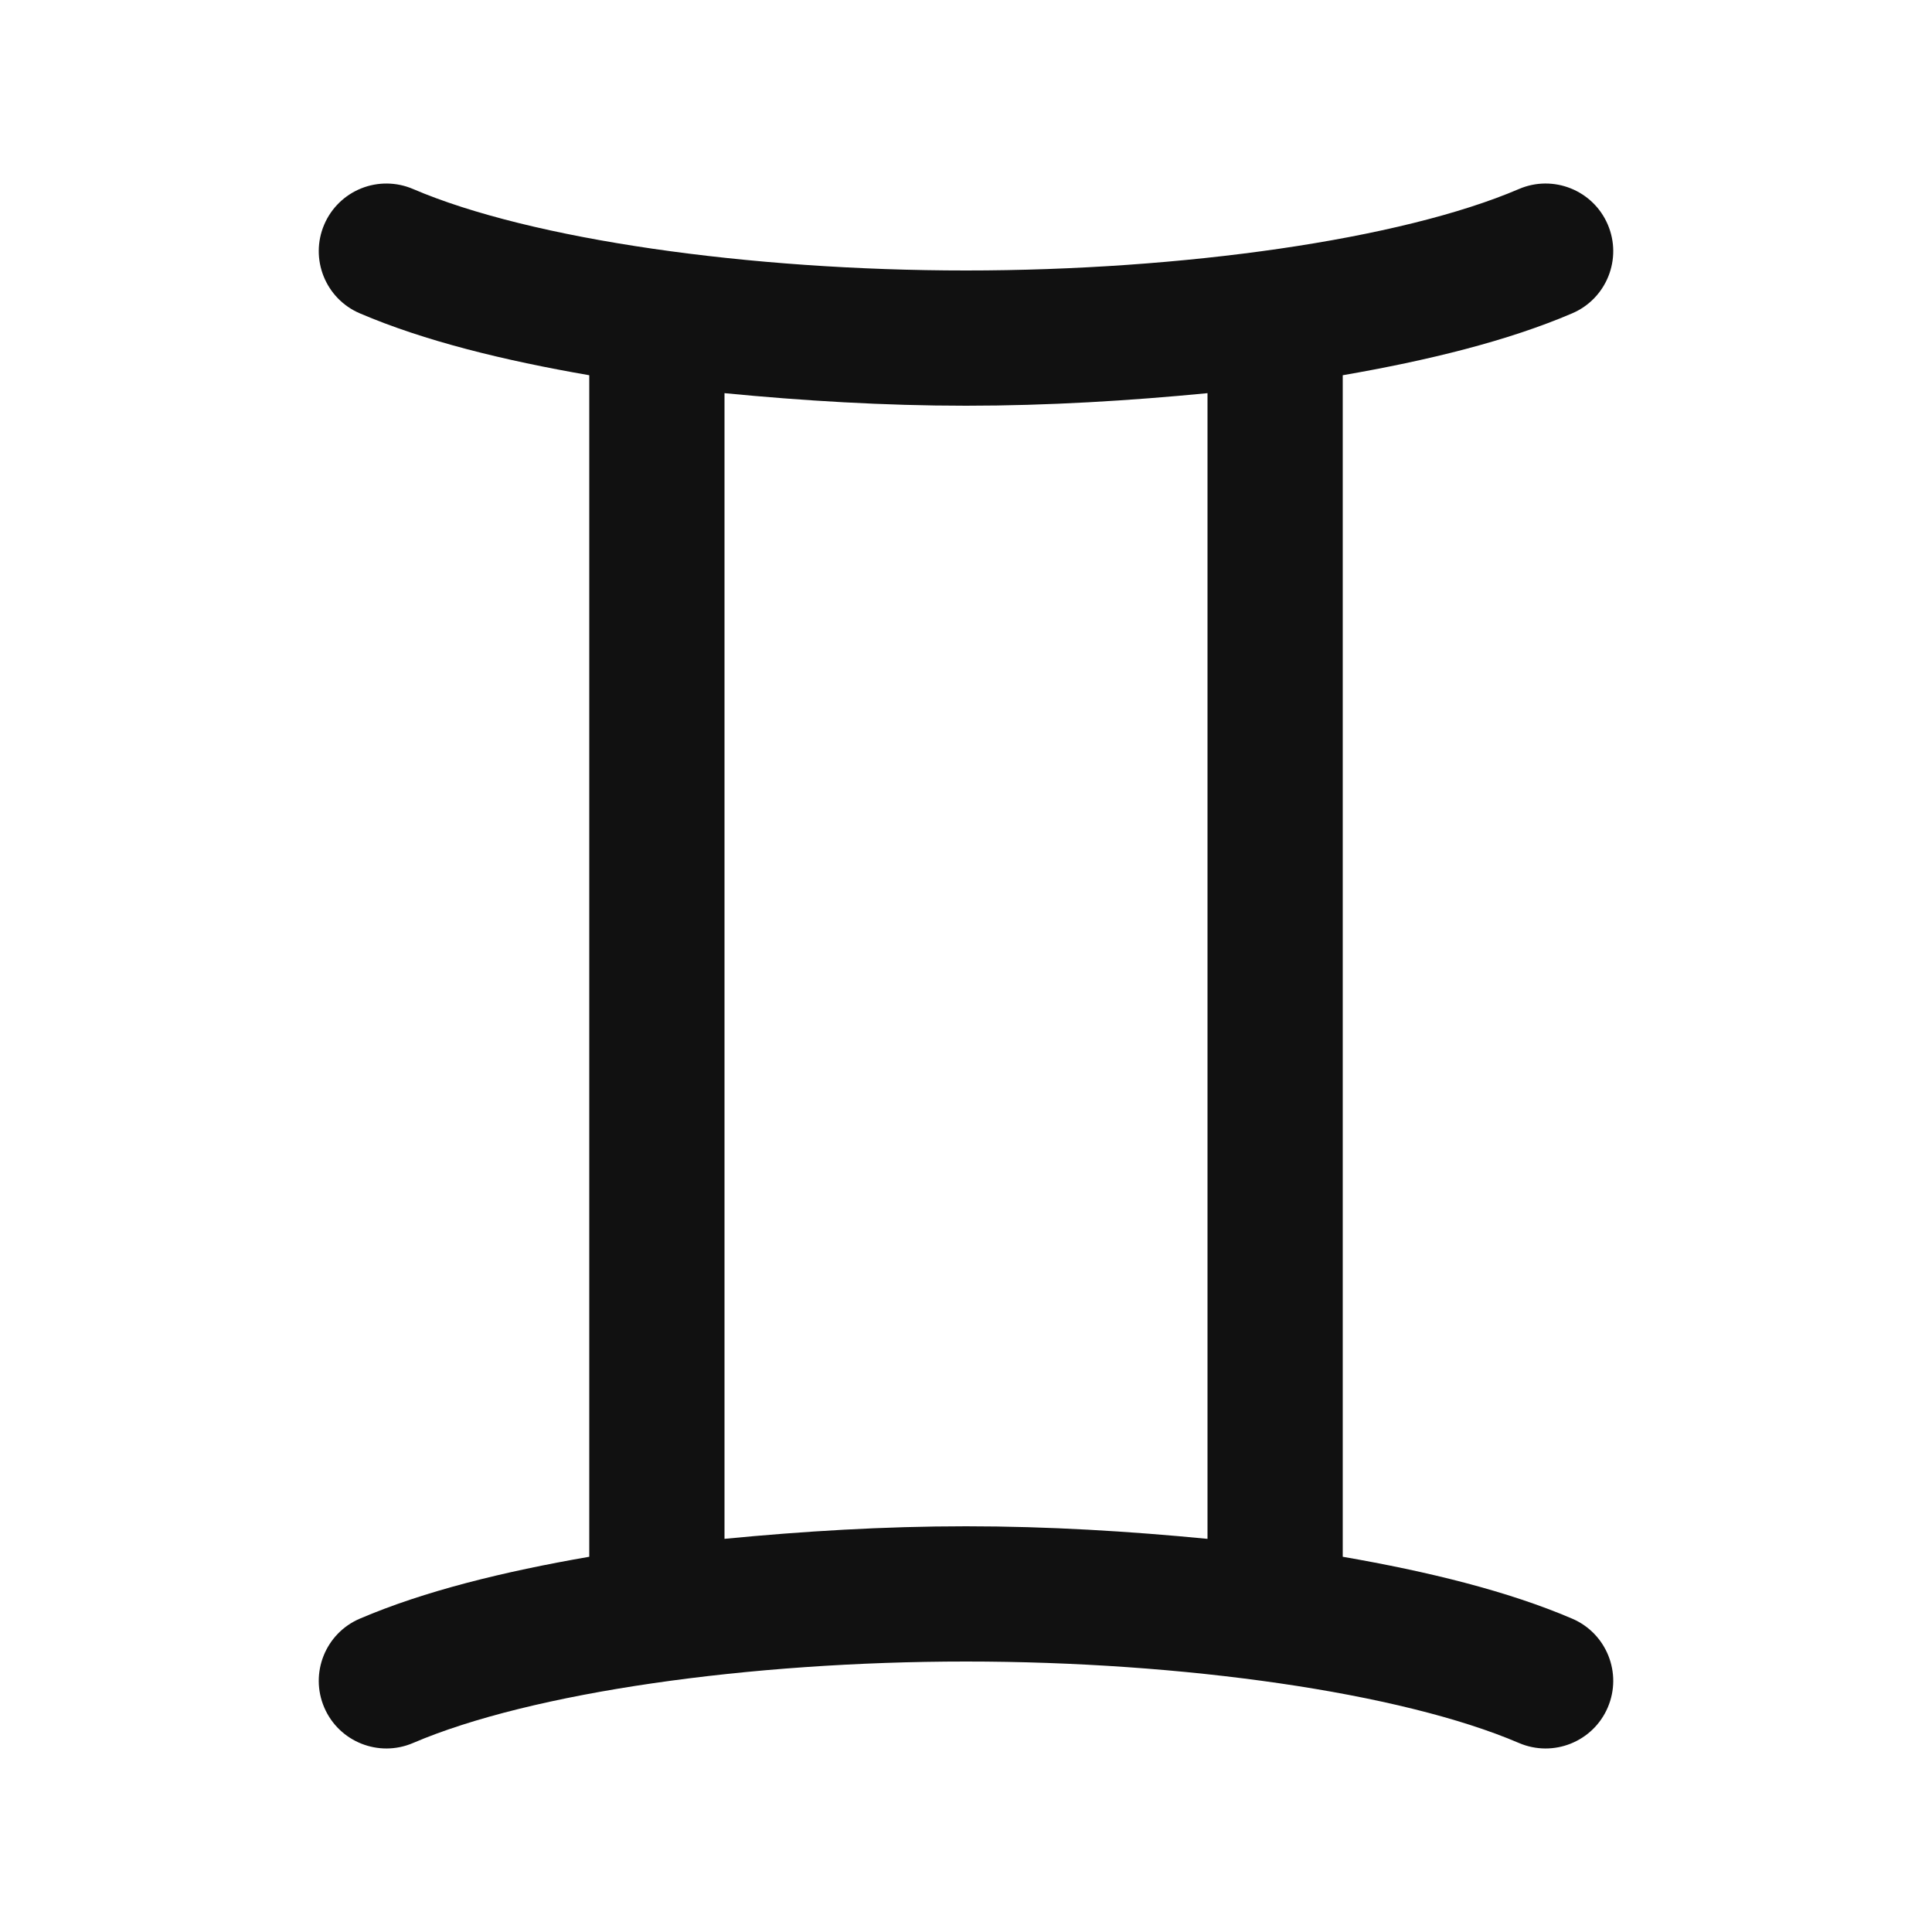
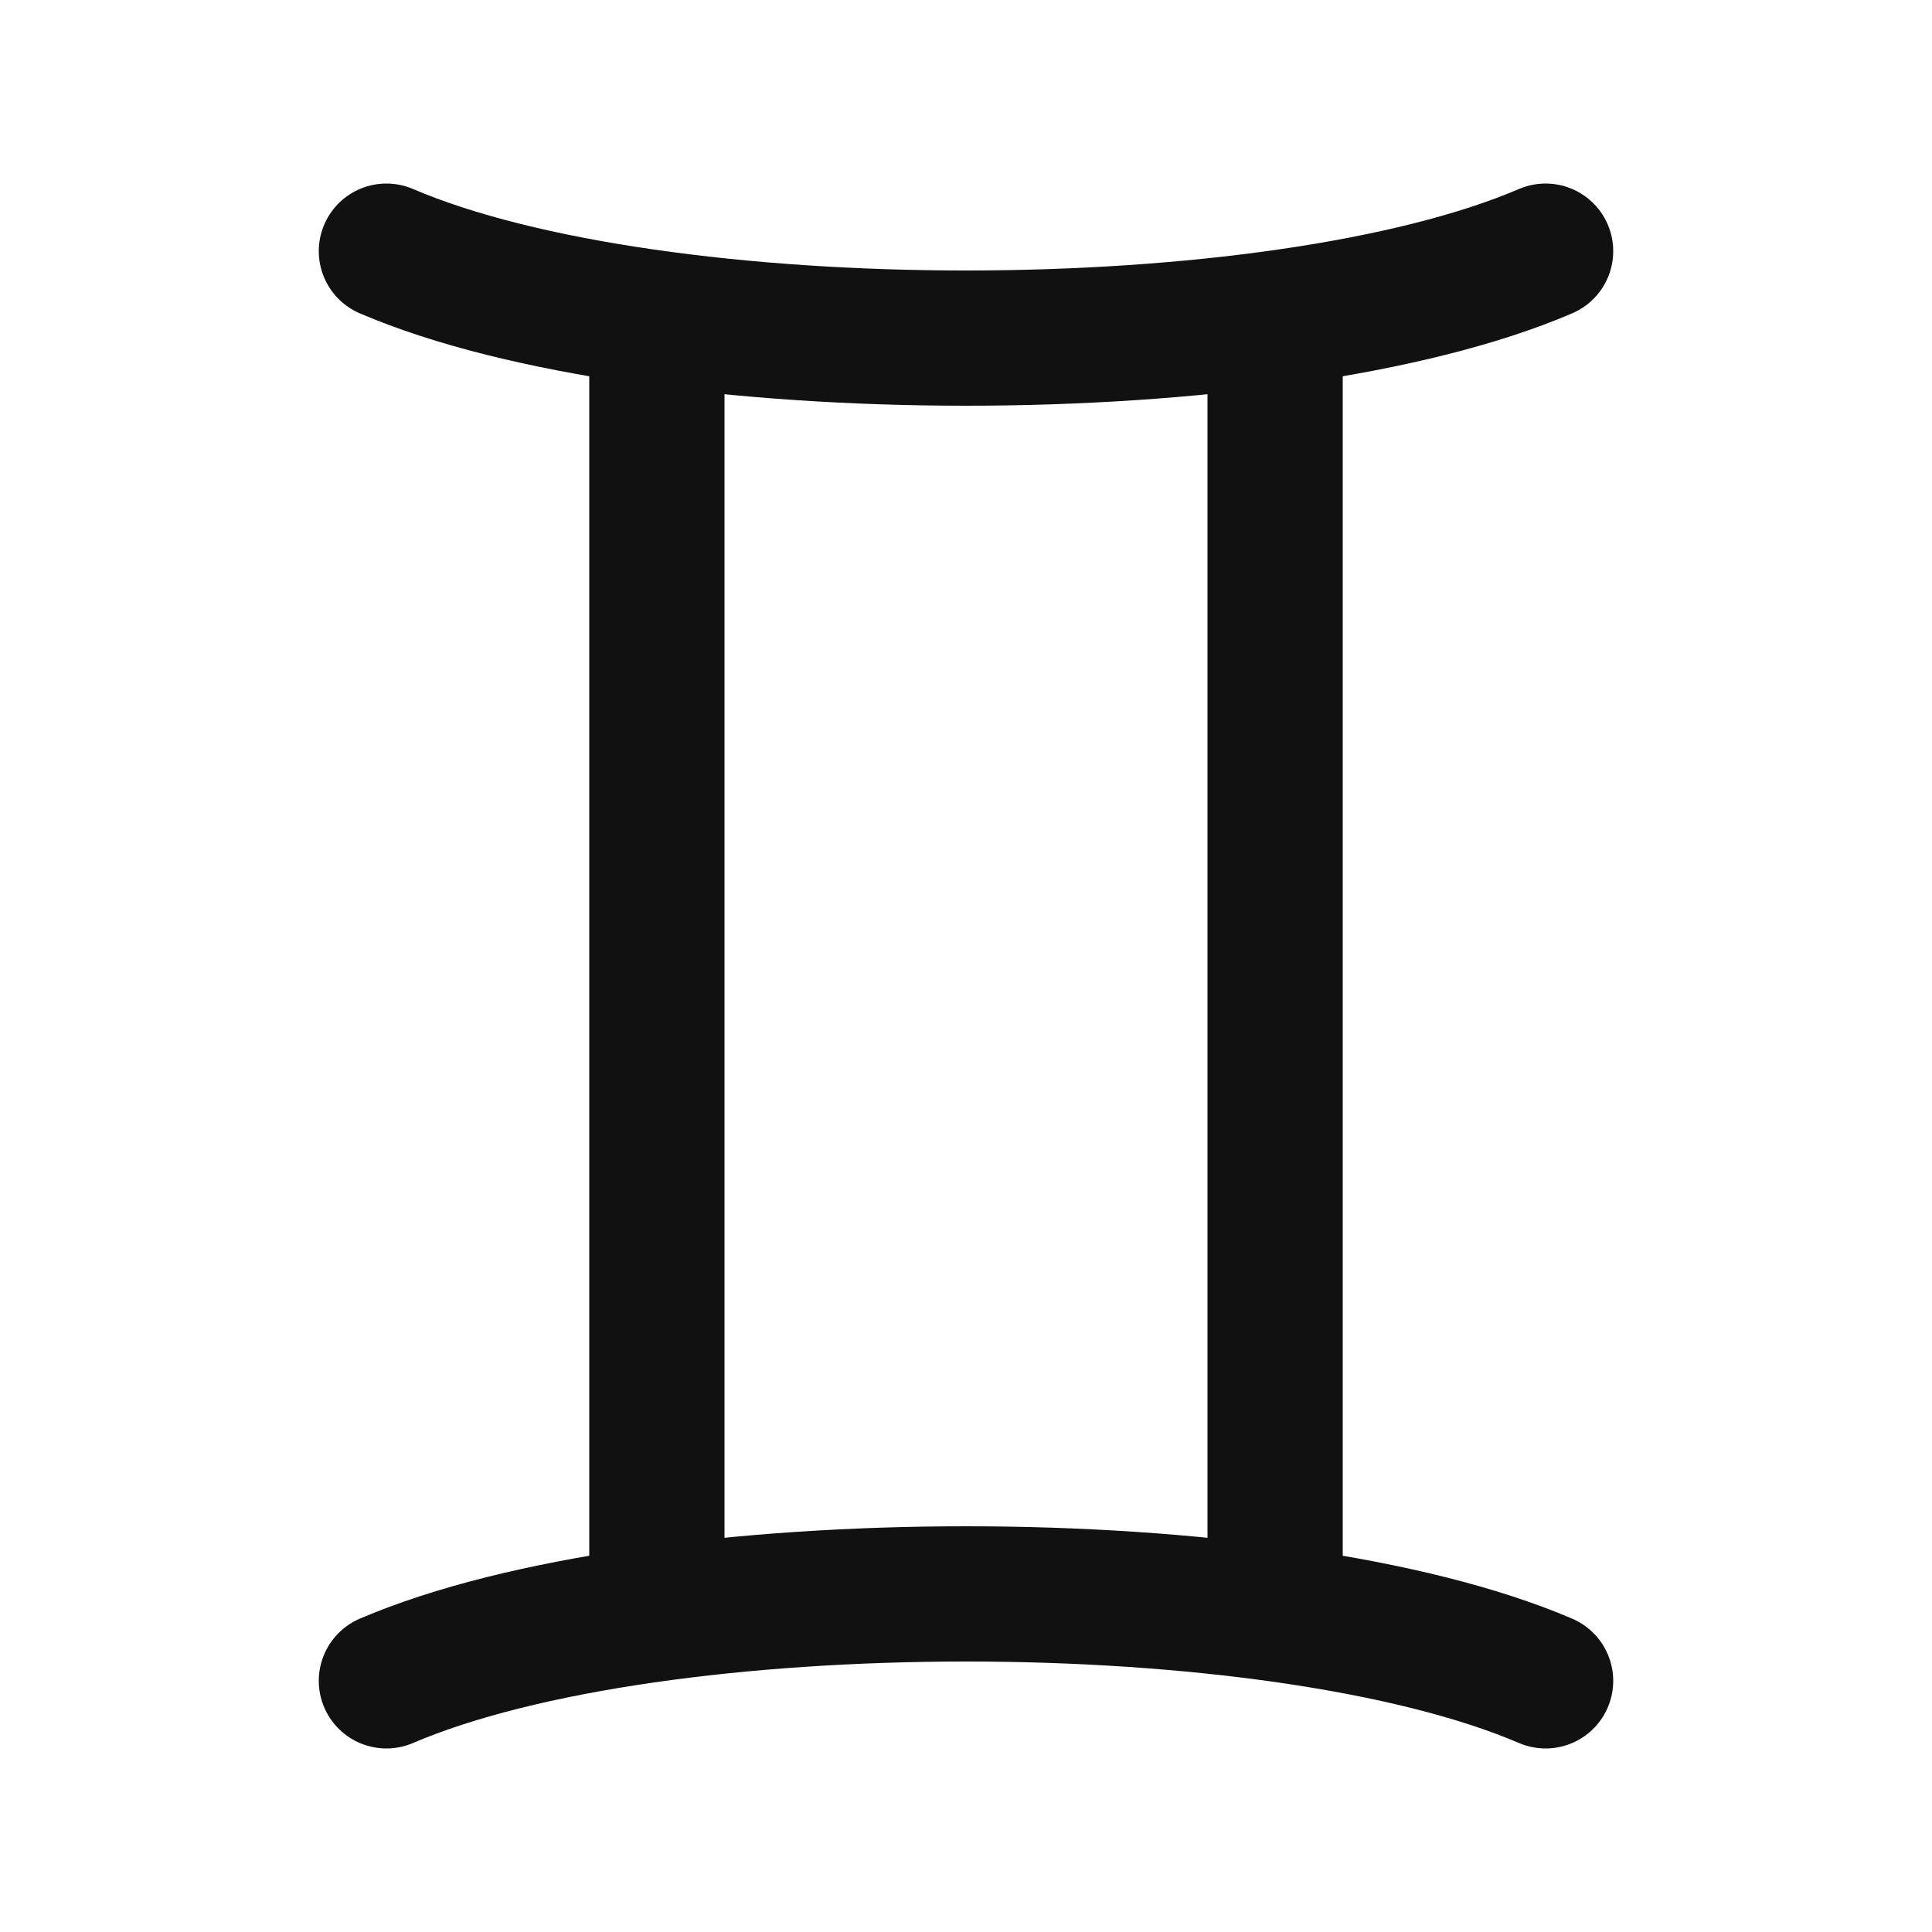
<svg xmlns="http://www.w3.org/2000/svg" viewBox="0 0 100 100" role="img" aria-label="Gemini">
-   <path d="M18.699 9.75a3.5 3.5 0 0 0-1.916 1.871 3.5 3.5 0 0 0 1.838 4.596c3.34 1.431 7.456 2.439 11.879 3.205v61.156c-4.423.766-8.539 1.774-11.879 3.205a3.5 3.5 0 0 0-1.838 4.596 3.5 3.5 0 0 0 4.596 1.838C27.491 87.597 38.804 86 50 86s22.509 1.597 28.621 4.217a3.5 3.5 0 0 0 4.596-1.838 3.5 3.5 0 0 0-1.838-4.596c-3.34-1.431-7.456-2.439-11.879-3.205v-61.156c4.423-.766 8.539-1.774 11.879-3.205a3.5 3.5 0 0 0 1.838-4.596 3.5 3.5 0 0 0-4.596-1.838C72.509 12.403 61.196 14 50 14s-22.509-1.597-28.621-4.217A3.5 3.5 0 0 0 18.699 9.75ZM37.5 20.35C41.559 20.743 45.737 21 50 21s8.441-.257 12.5-.65v59.301C58.441 79.257 54.263 79 50 79s-8.441.257-12.5.65Z" fill="#111111" />
+   <path d="M20 13C34 19 66 19 80 13M20 87C34 81 66 81 80 87M34 19V81M66 19V81" fill="none" stroke="#111111" stroke-width="7" stroke-linecap="round" stroke-linejoin="round" />
</svg>
